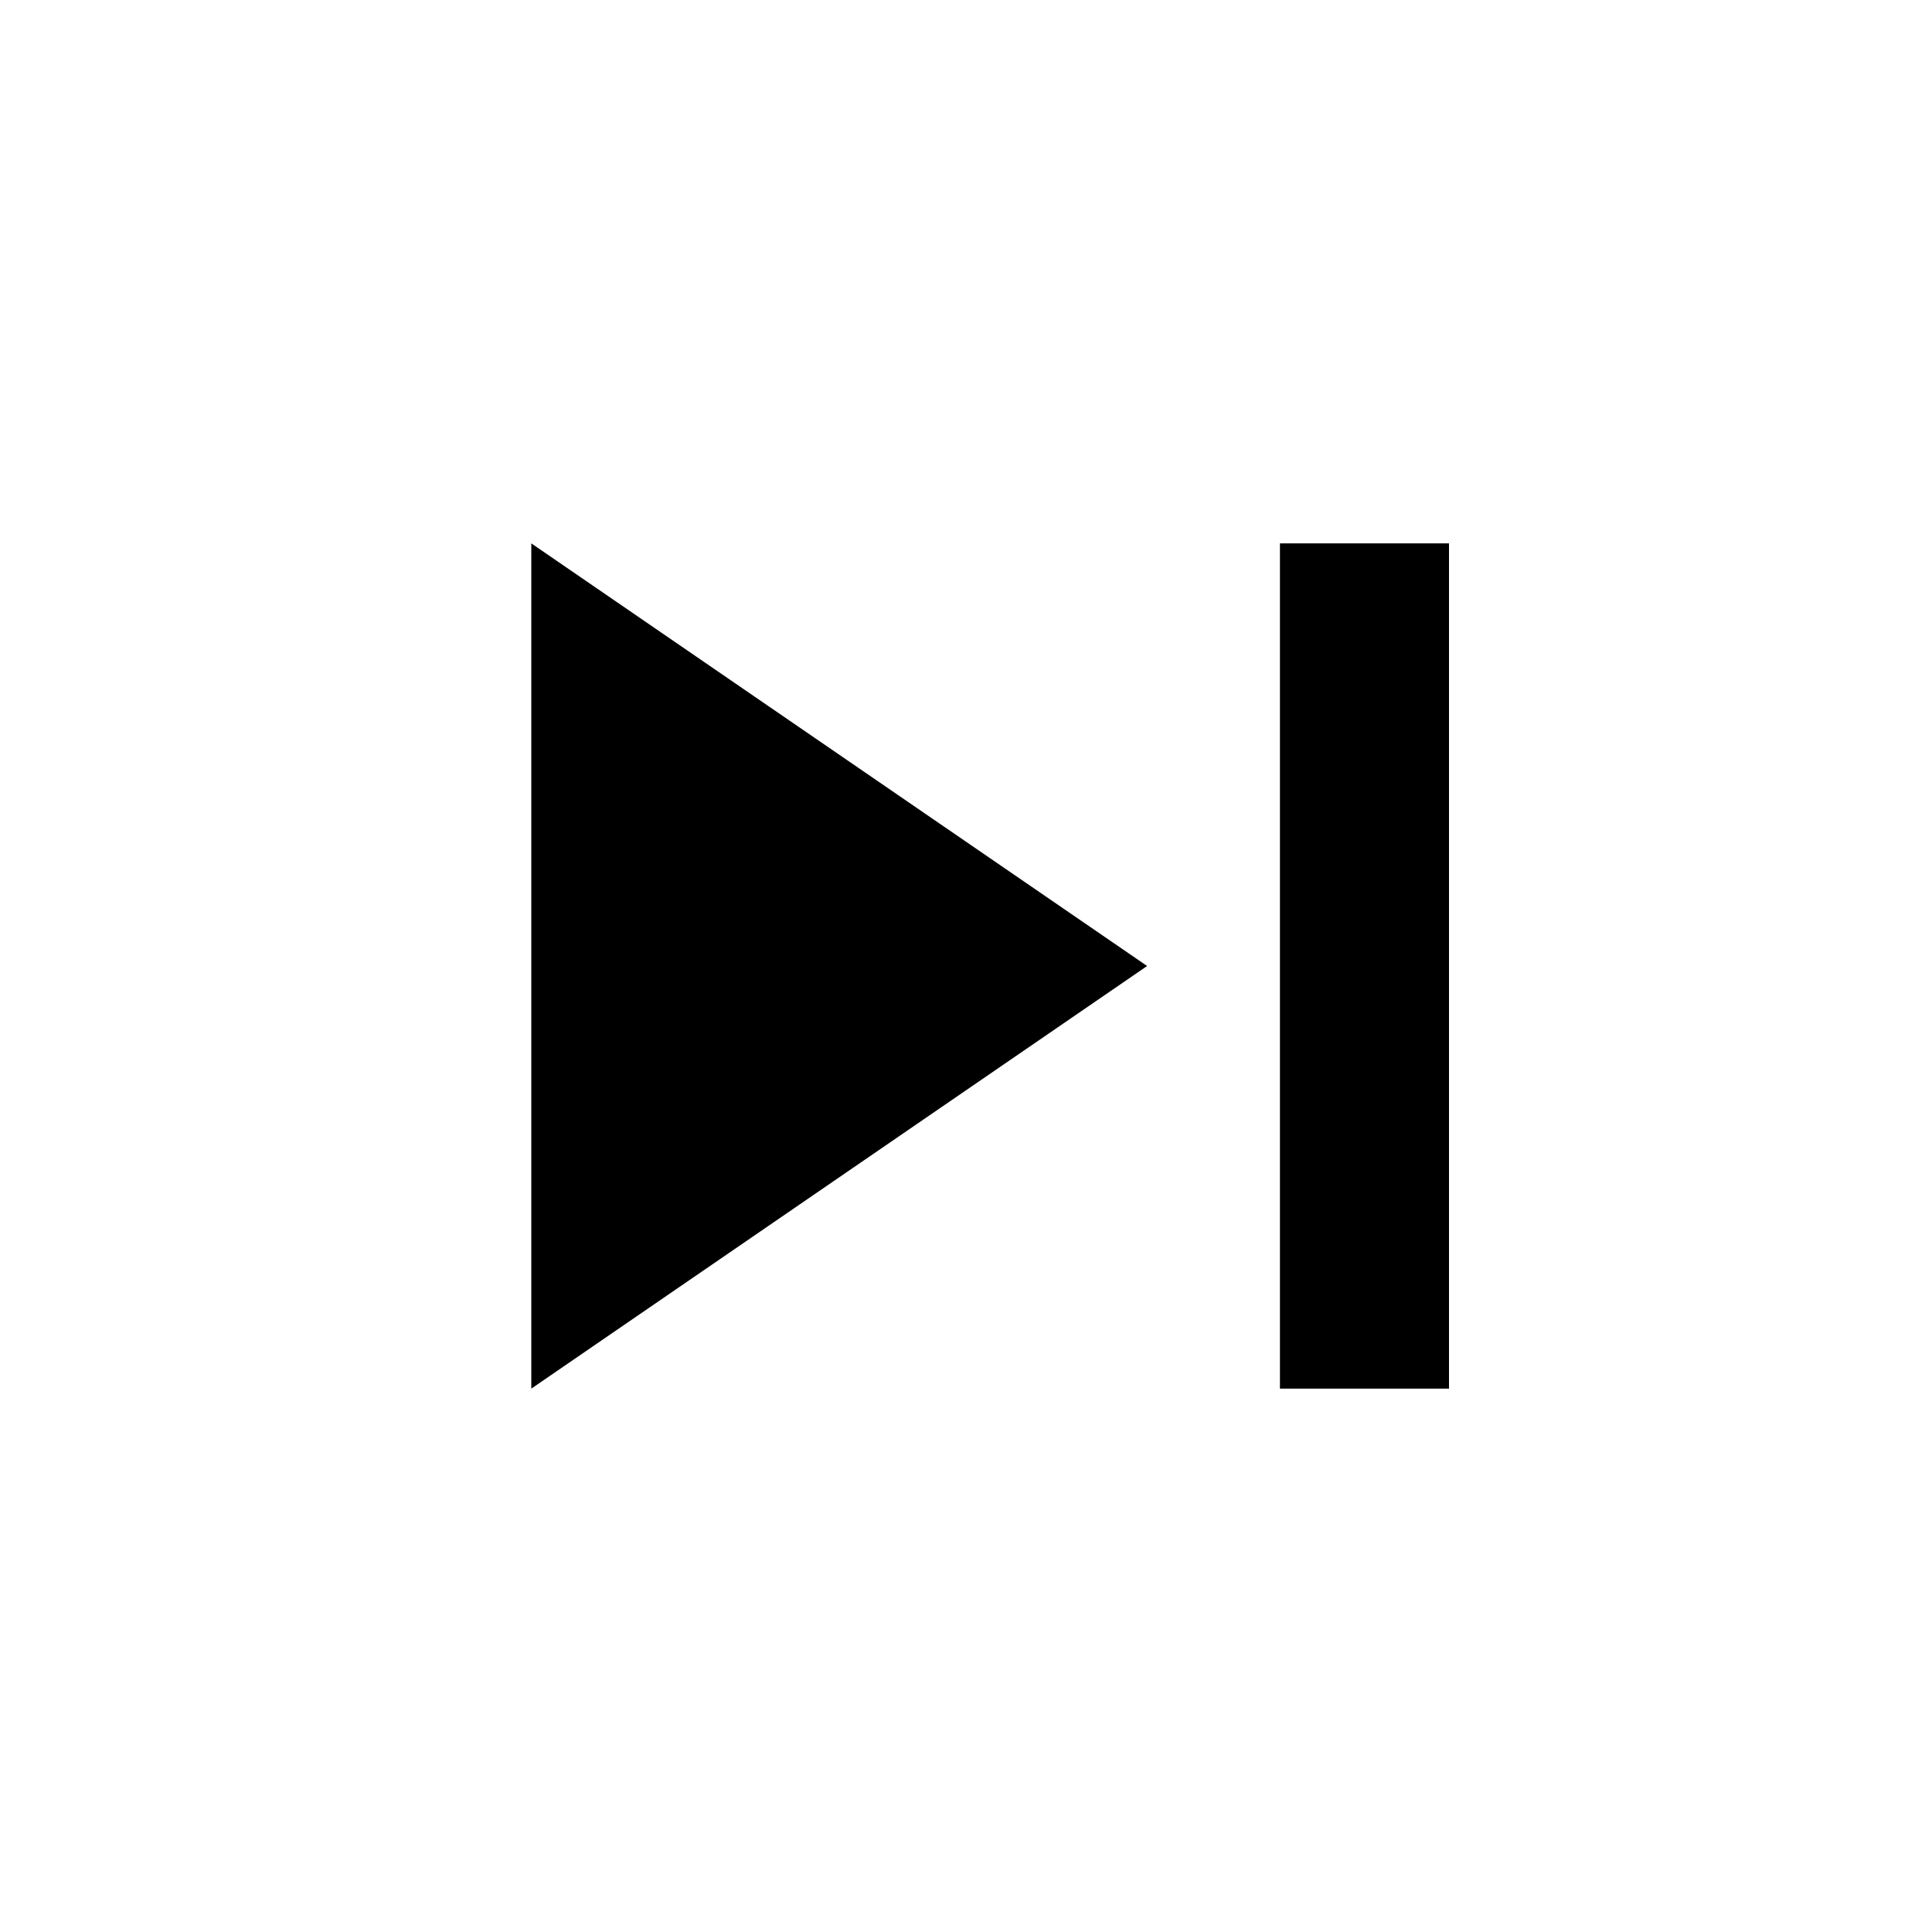
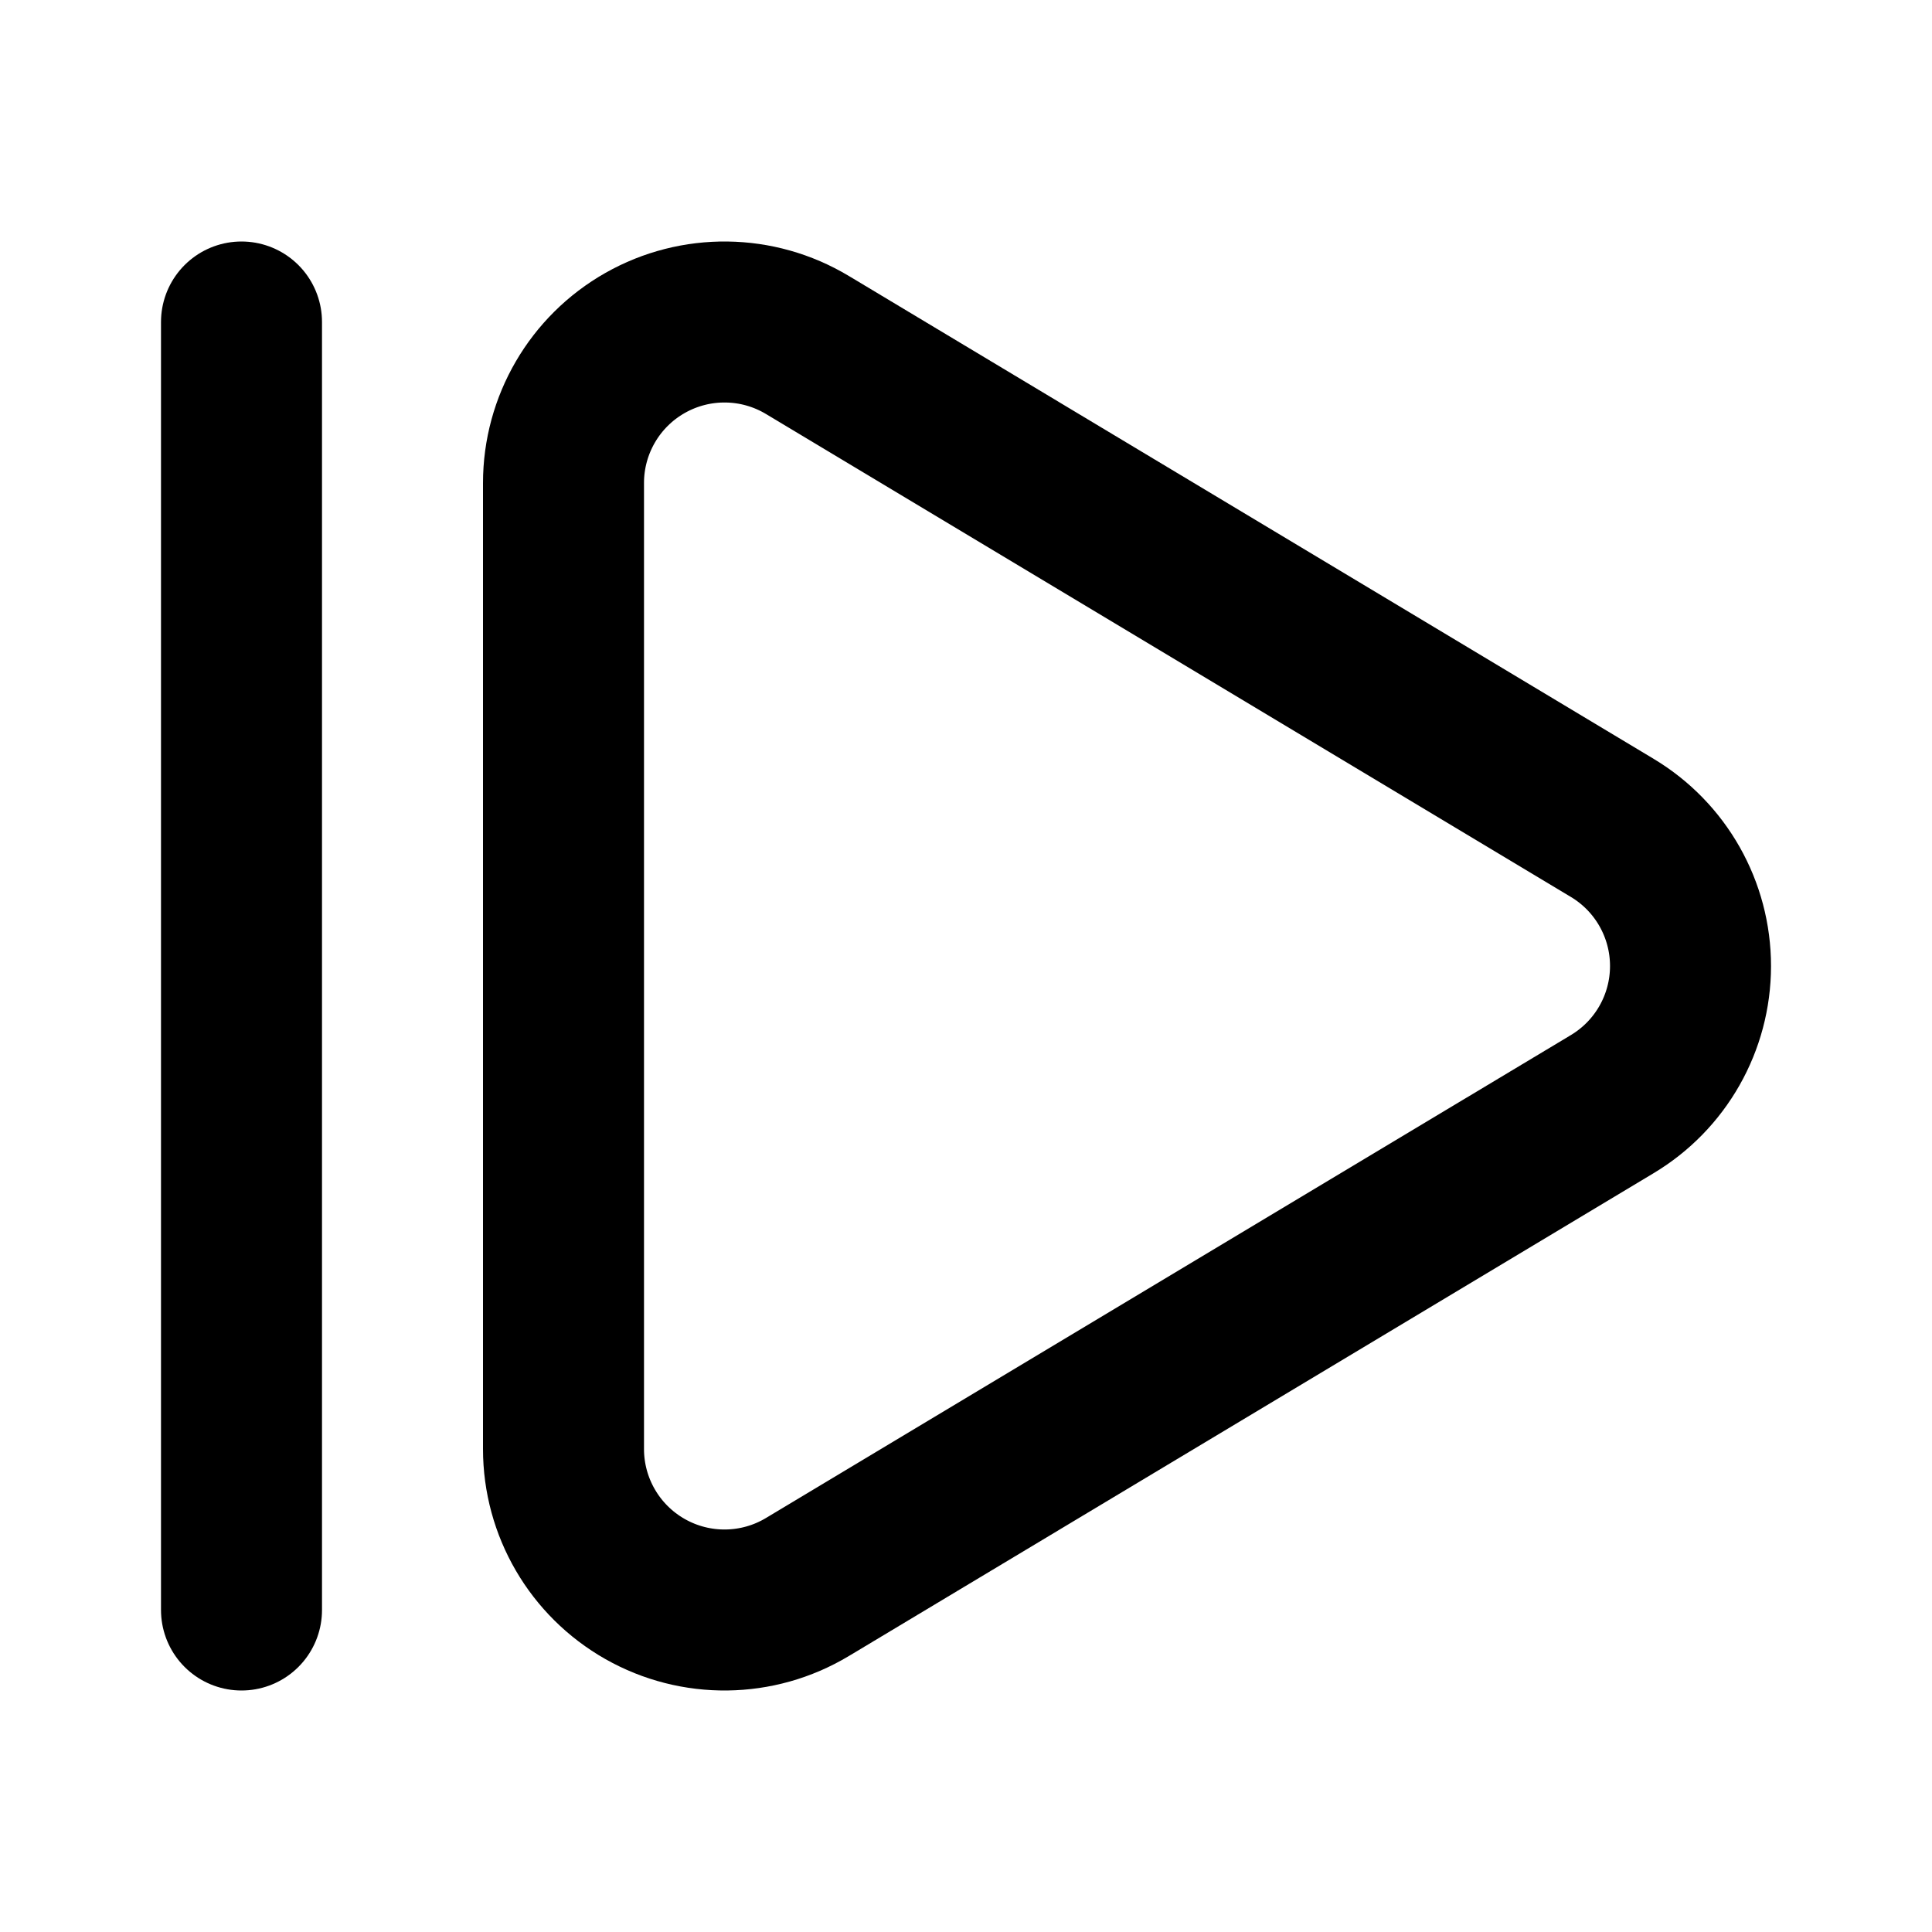
- <svg xmlns="http://www.w3.org/2000/svg" viewBox="0 0 16 16" width="16" height="16">
-   <rect x="0" y="0" width="16" height="16" fill="none" />
-   <path d="M4.4 4.5 L9.5 8 L4.4 11.5 Z" fill="#000" />
-   <rect x="10.6" y="4.5" width="1.4" height="7" fill="#000" />
+ <svg xmlns="http://www.w3.org/2000/svg" class="lucide lucide-step-forward" width="24" height="24" viewBox="0 0 24 24" fill="none" stroke="#000" stroke-width="2" stroke-linecap="round" stroke-linejoin="round">
+   <rect x="0" y="0" width="24" height="24" fill="none" stroke="none" />
+   <path d="M10.029 4.285A2 2 0 0 0 7 6v12a2 2 0 0 0 3.029 1.715l9.997-5.998a2 2 0 0 0 .003-3.432z" />
+   <path d="M3 4v16" />
</svg>
